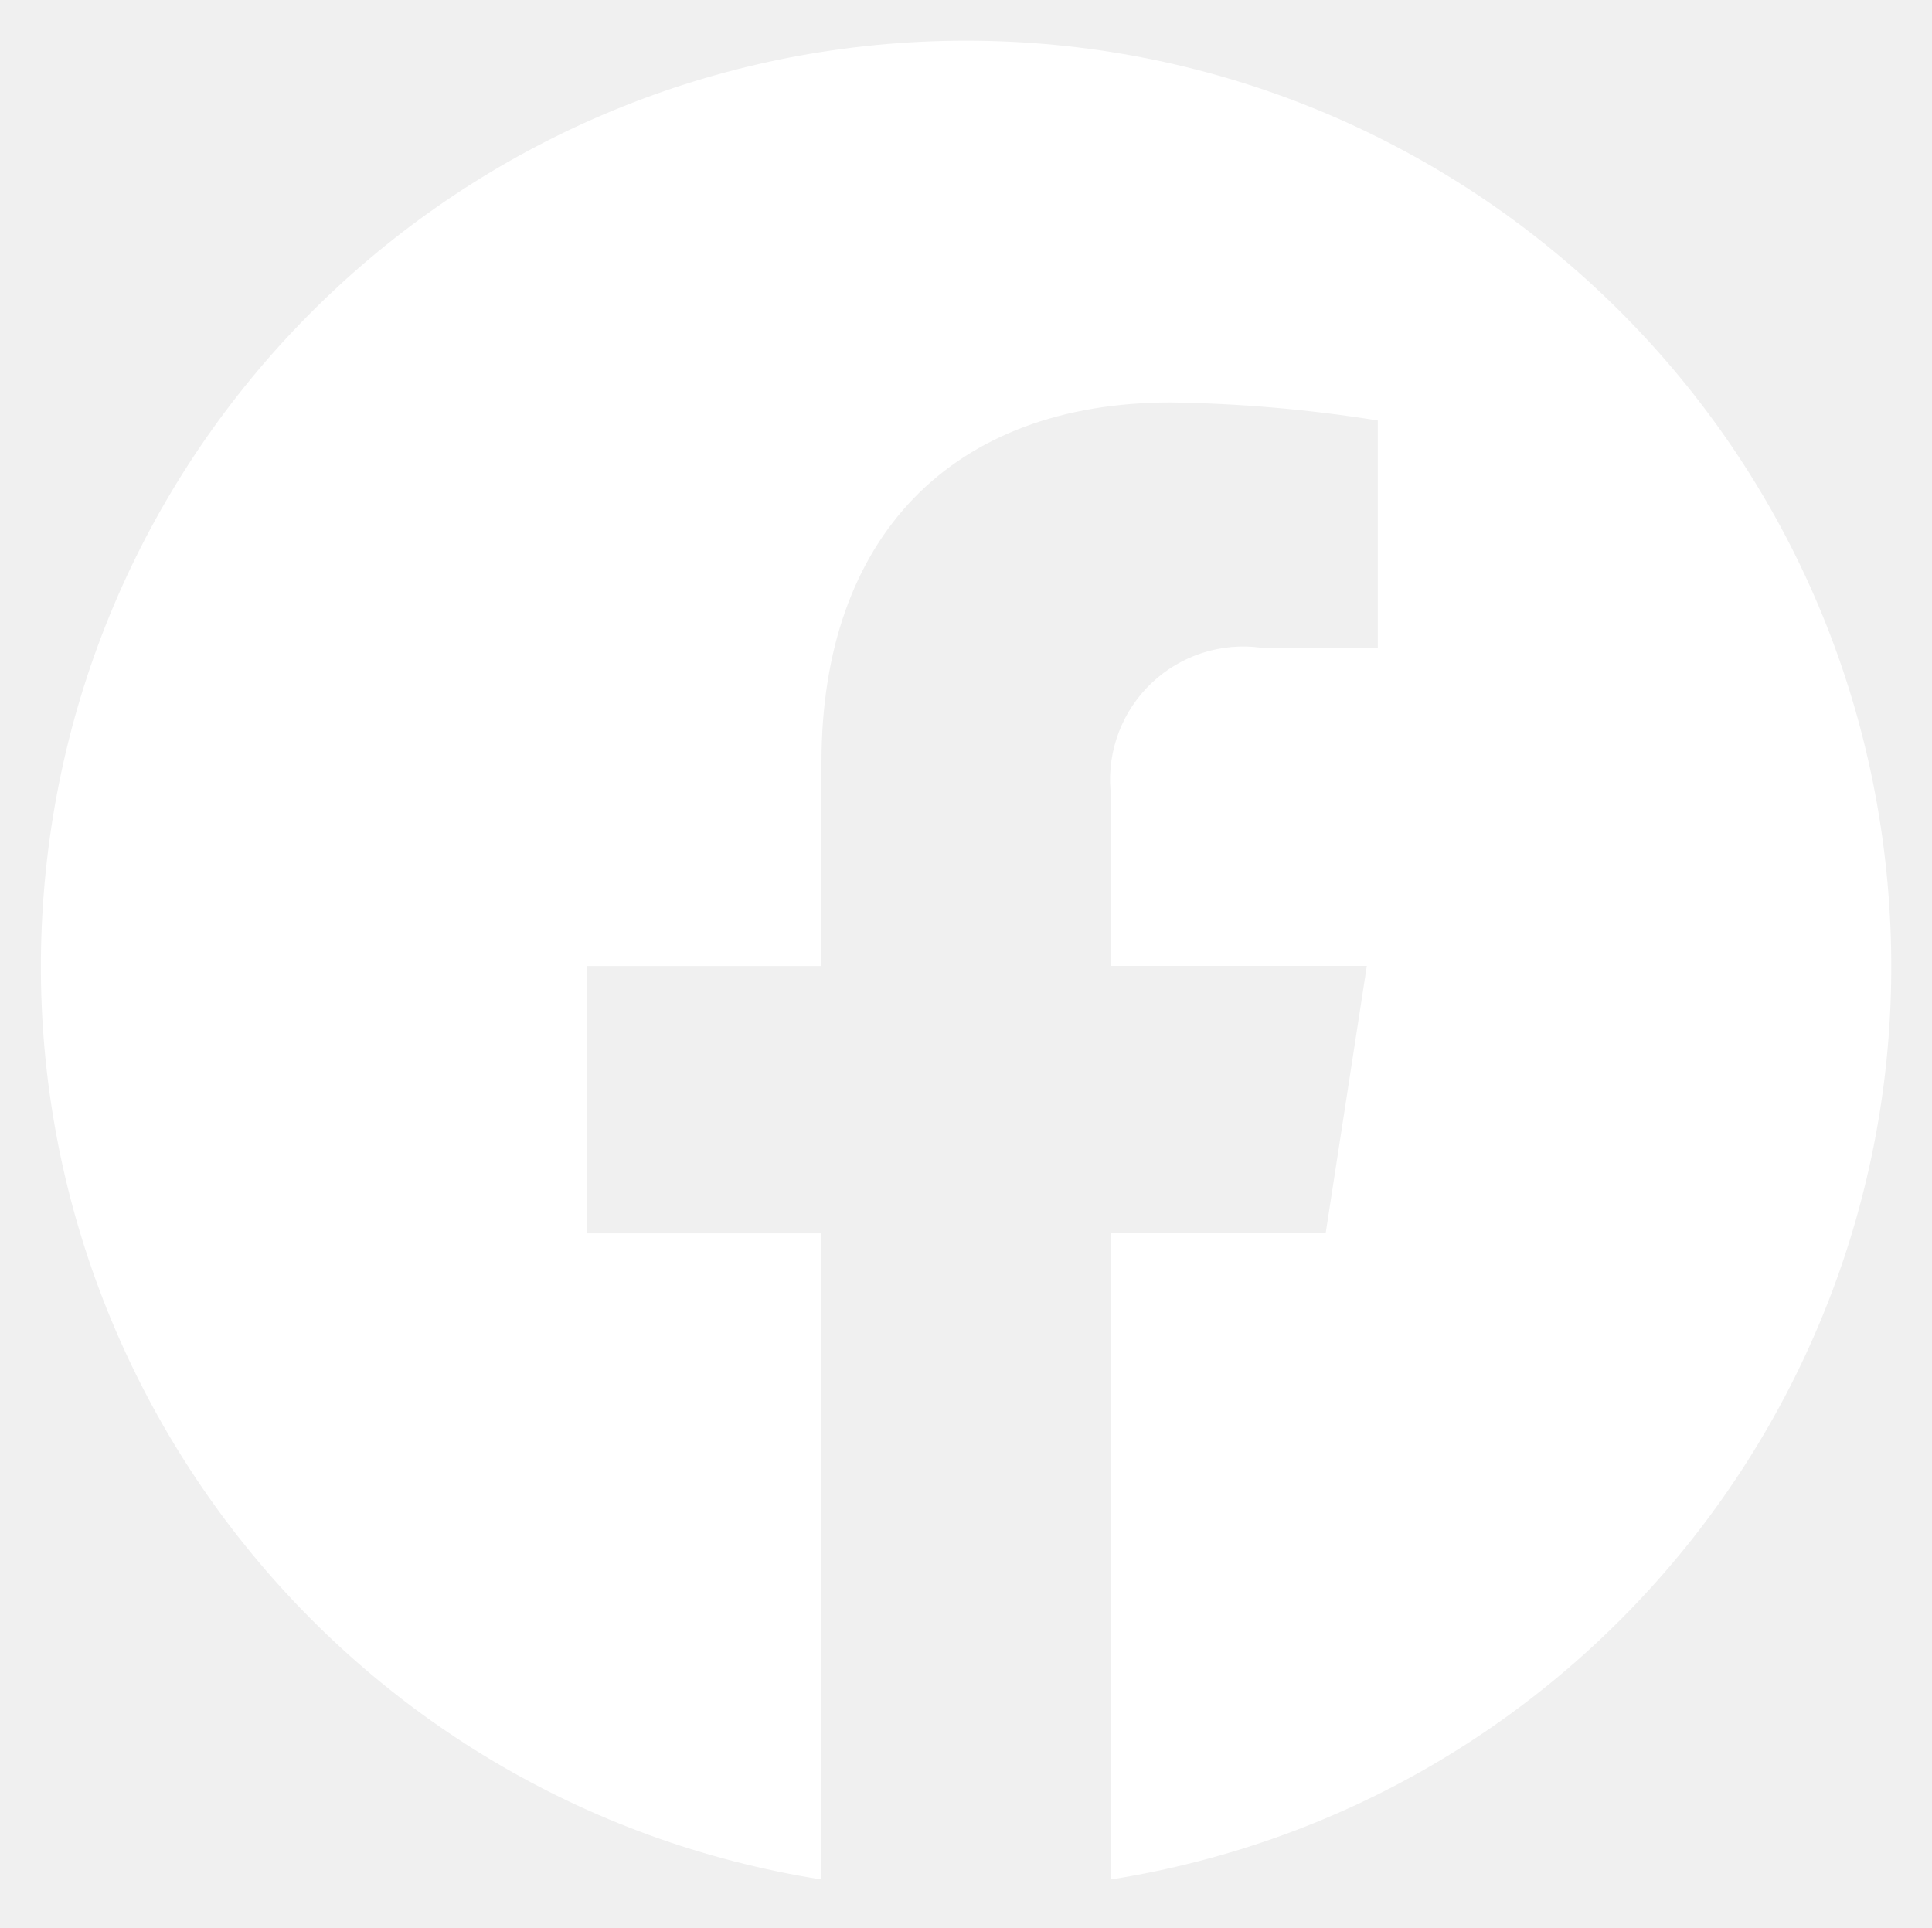
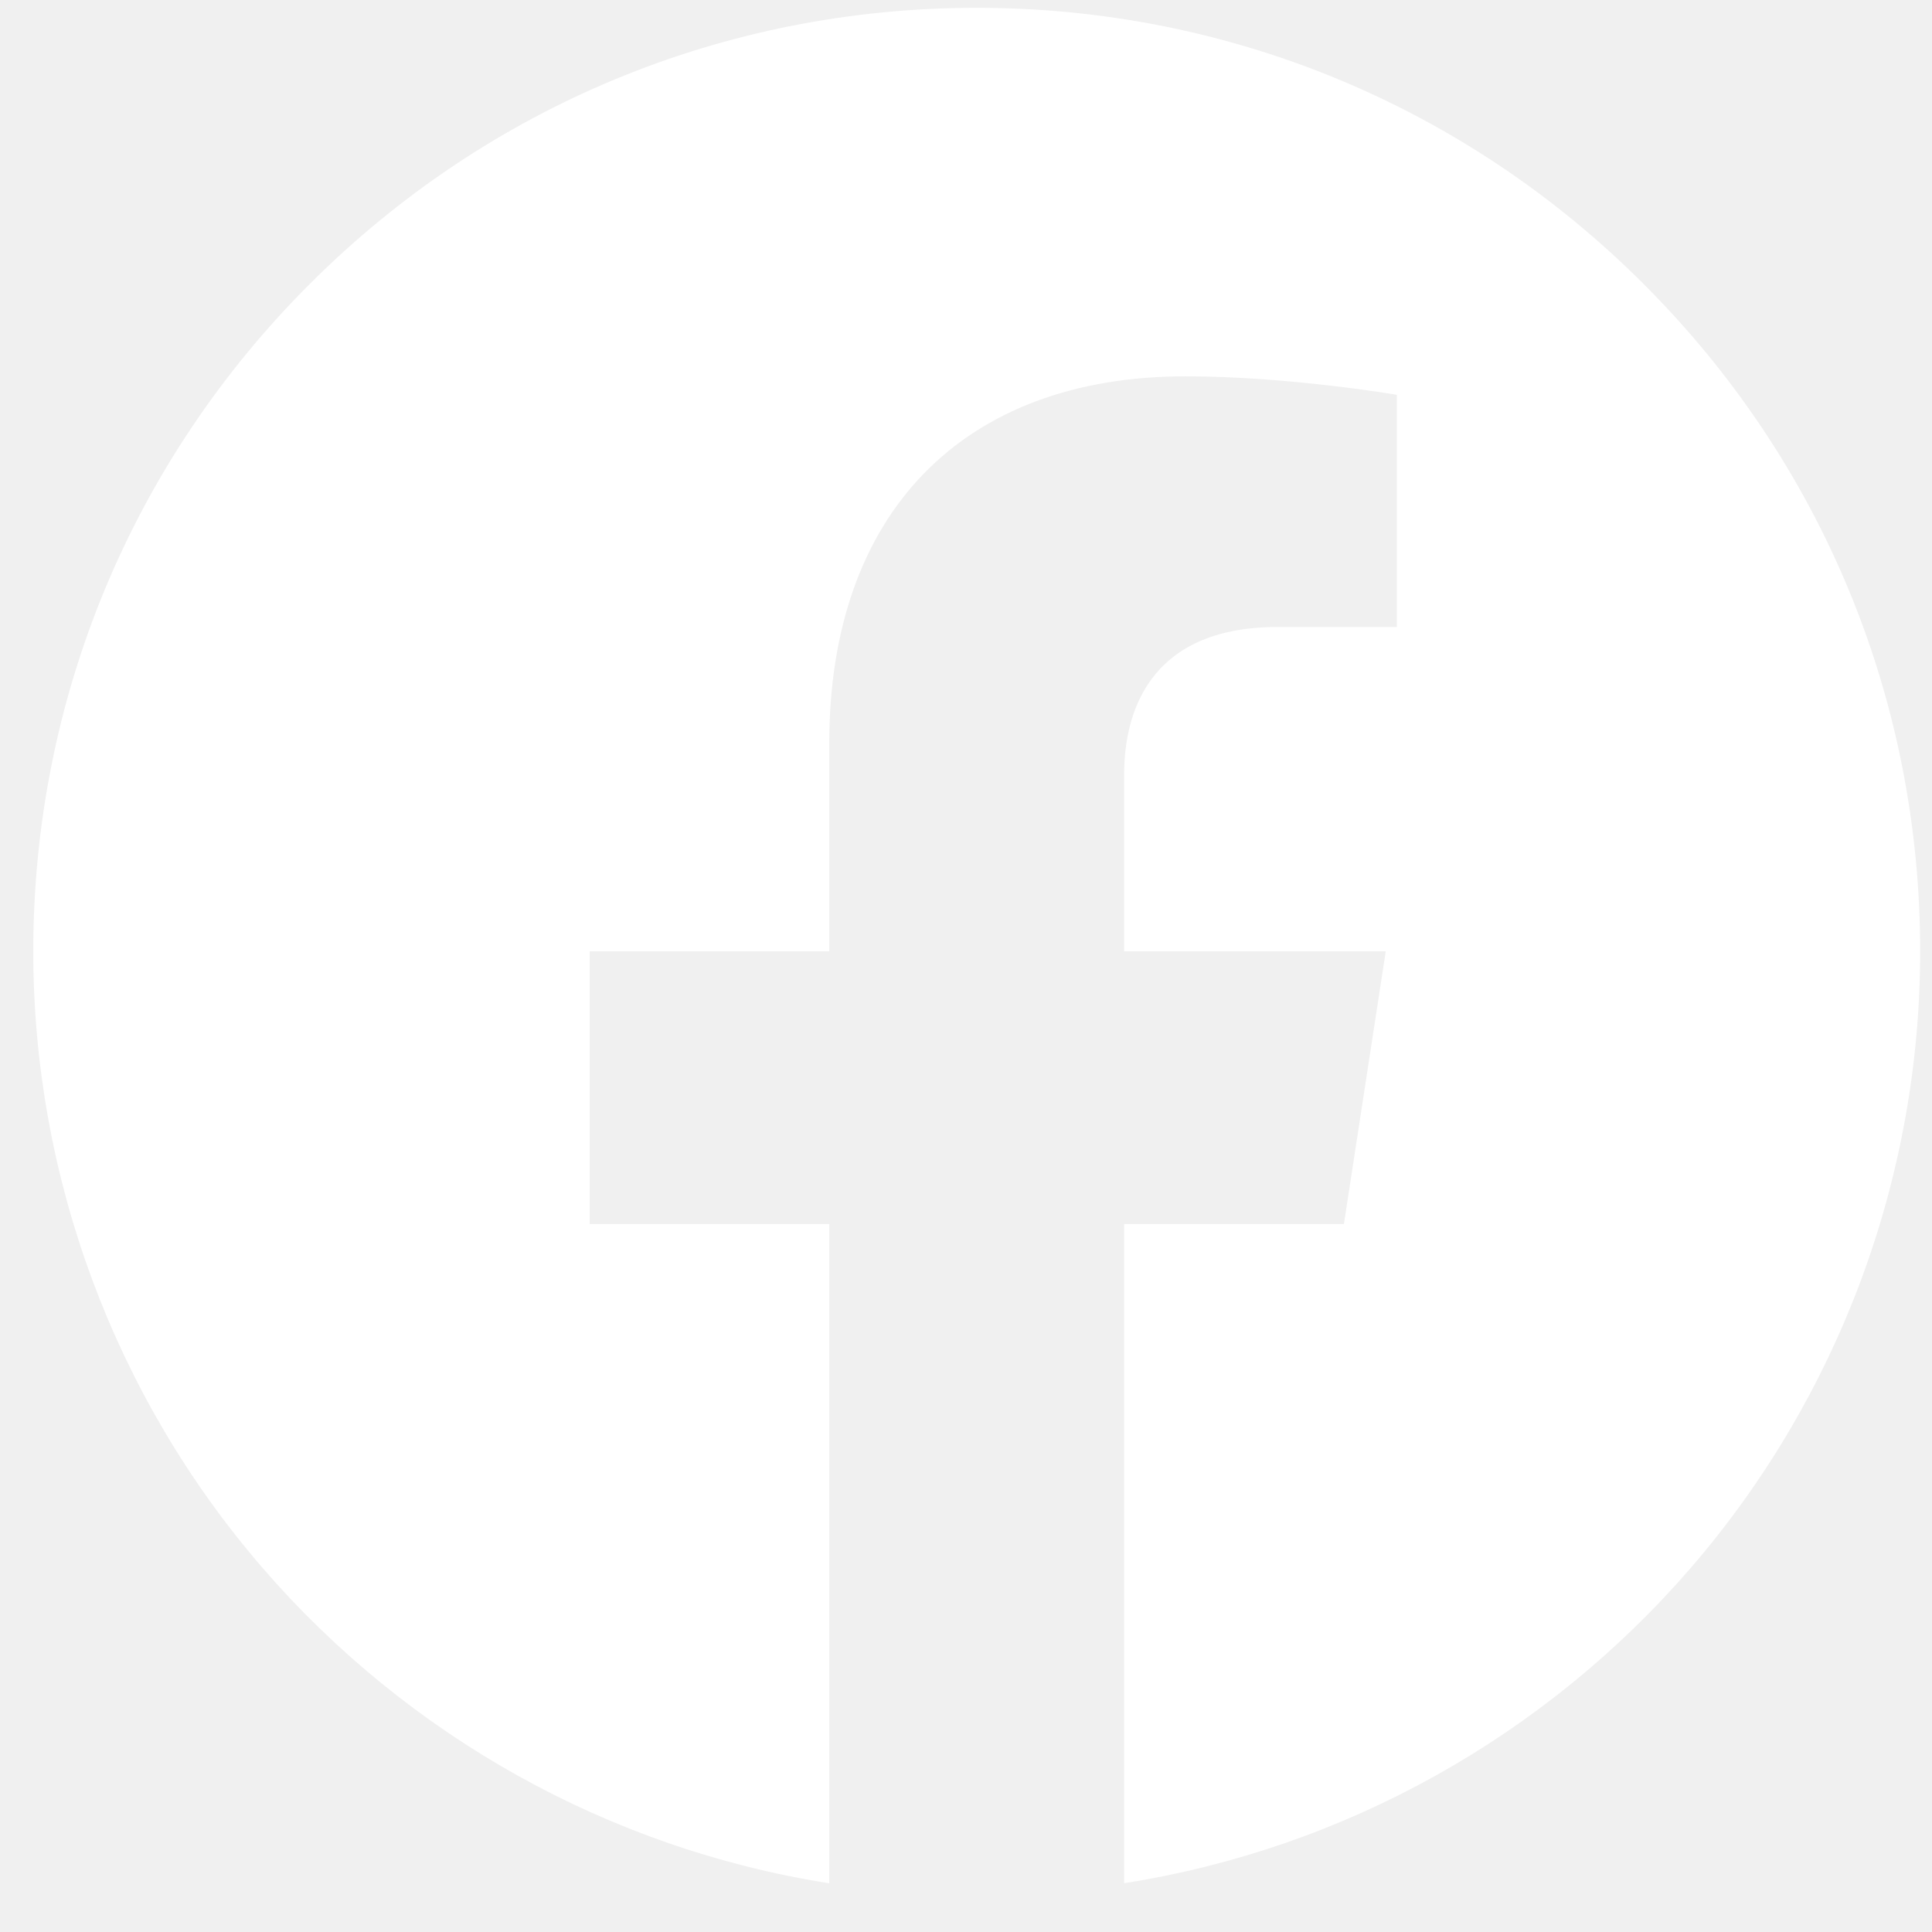
- <svg xmlns="http://www.w3.org/2000/svg" width="23.464" height="23.411" viewBox="0 0 23.464 23.411">
-   <path id="icon-facebook" d="M9.477,22.328h0a11.236,11.236,0,1,1,3.512,0V14.479H15.6l.5-3.247H12.987V9.1a1.617,1.617,0,0,1,1.83-1.733h1.416V4.607a17.411,17.411,0,0,0-2.514-.219c-2.656,0-4.242,1.634-4.242,4.37v2.475H6.625v3.247H9.477v7.848Z" transform="translate(0.5 0.5)" fill="#fff" stroke="rgba(0,0,0,0)" stroke-miterlimit="10" stroke-width="1" />
+ <svg xmlns="http://www.w3.org/2000/svg" width="23" height="23" viewBox="0 0 23 23" fill="none">
+   <path d="M9.872 22.42C7.257 22.009 4.859 20.673 3.12 18.659C1.363 16.622 0.396 14.018 0.396 11.325C0.396 8.325 1.564 5.504 3.685 3.383C5.807 1.261 8.627 0.093 11.627 0.093C14.627 0.093 17.448 1.261 19.569 3.383C21.691 5.504 22.859 8.325 22.859 11.325C22.859 14.018 21.891 16.622 20.134 18.659C18.396 20.673 15.998 22.009 13.383 22.419L13.383 14.572H15.999L16.497 11.325H13.383V9.217L13.383 9.197C13.387 8.55 13.632 7.464 15.213 7.464H16.629V4.7C16.619 4.698 15.332 4.48 14.115 4.48C11.458 4.48 9.872 6.114 9.872 8.85V11.325H7.02V14.572H9.872V22.42Z" fill="white" />
</svg>
